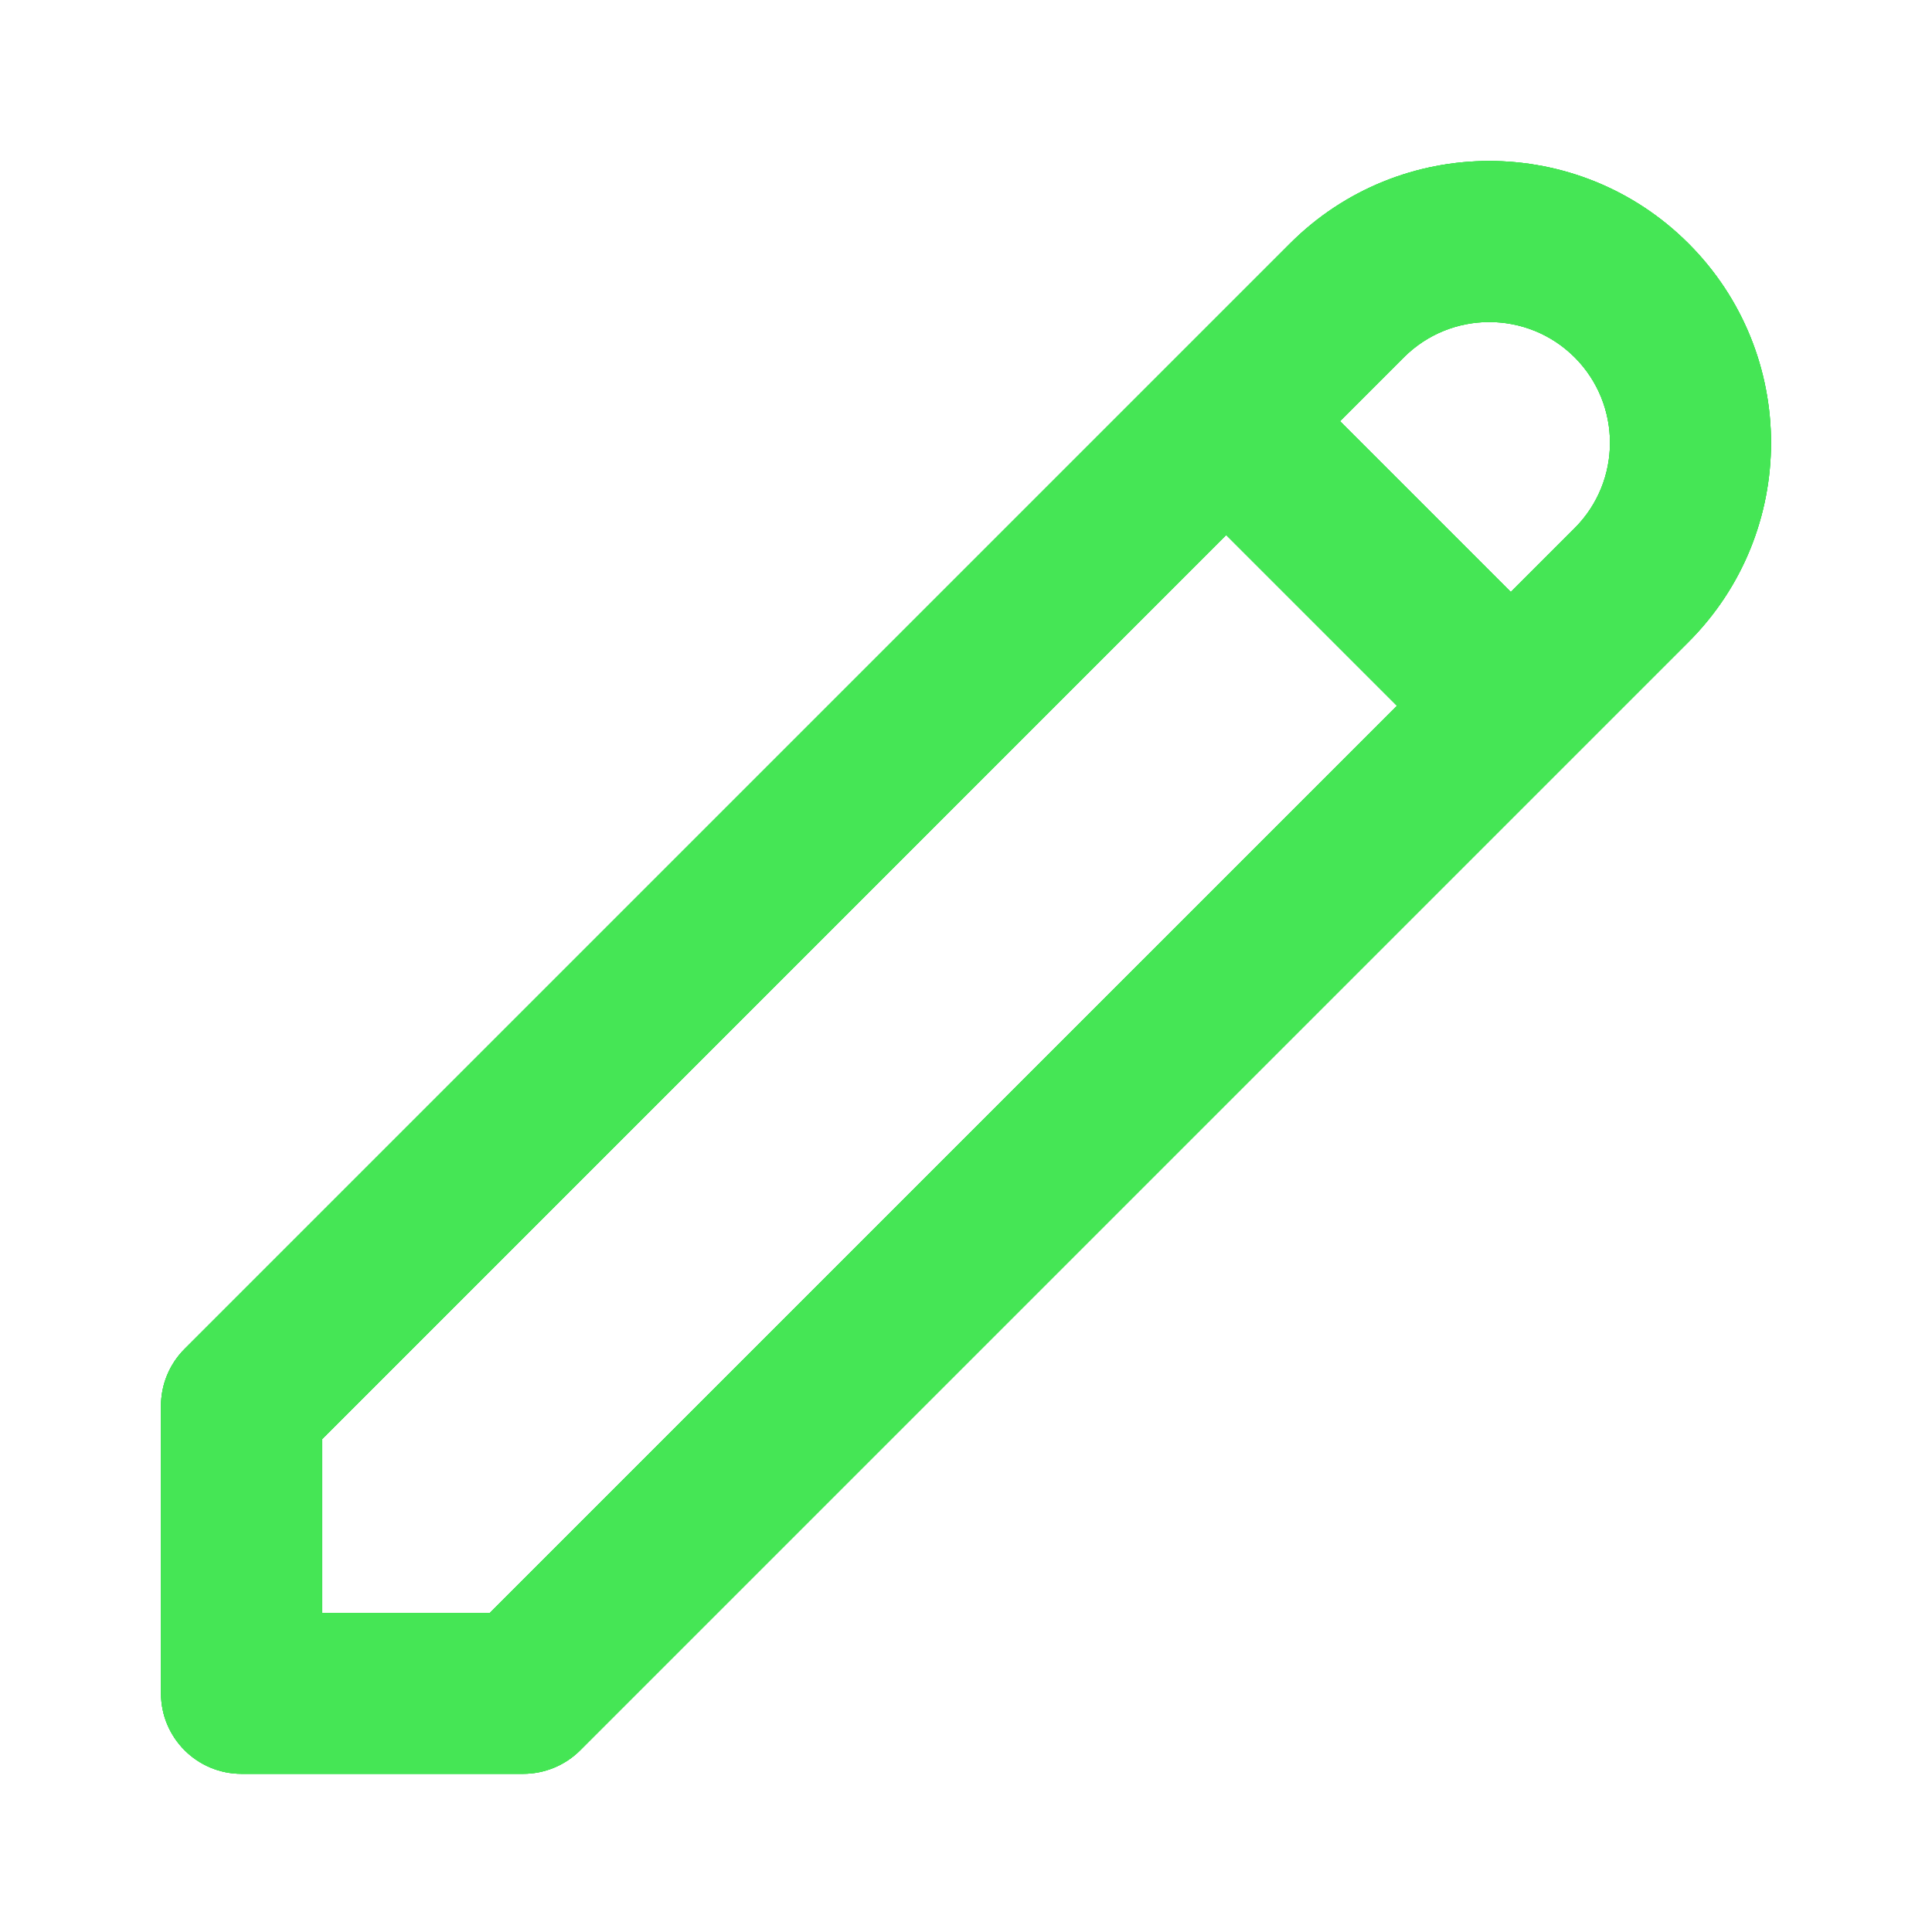
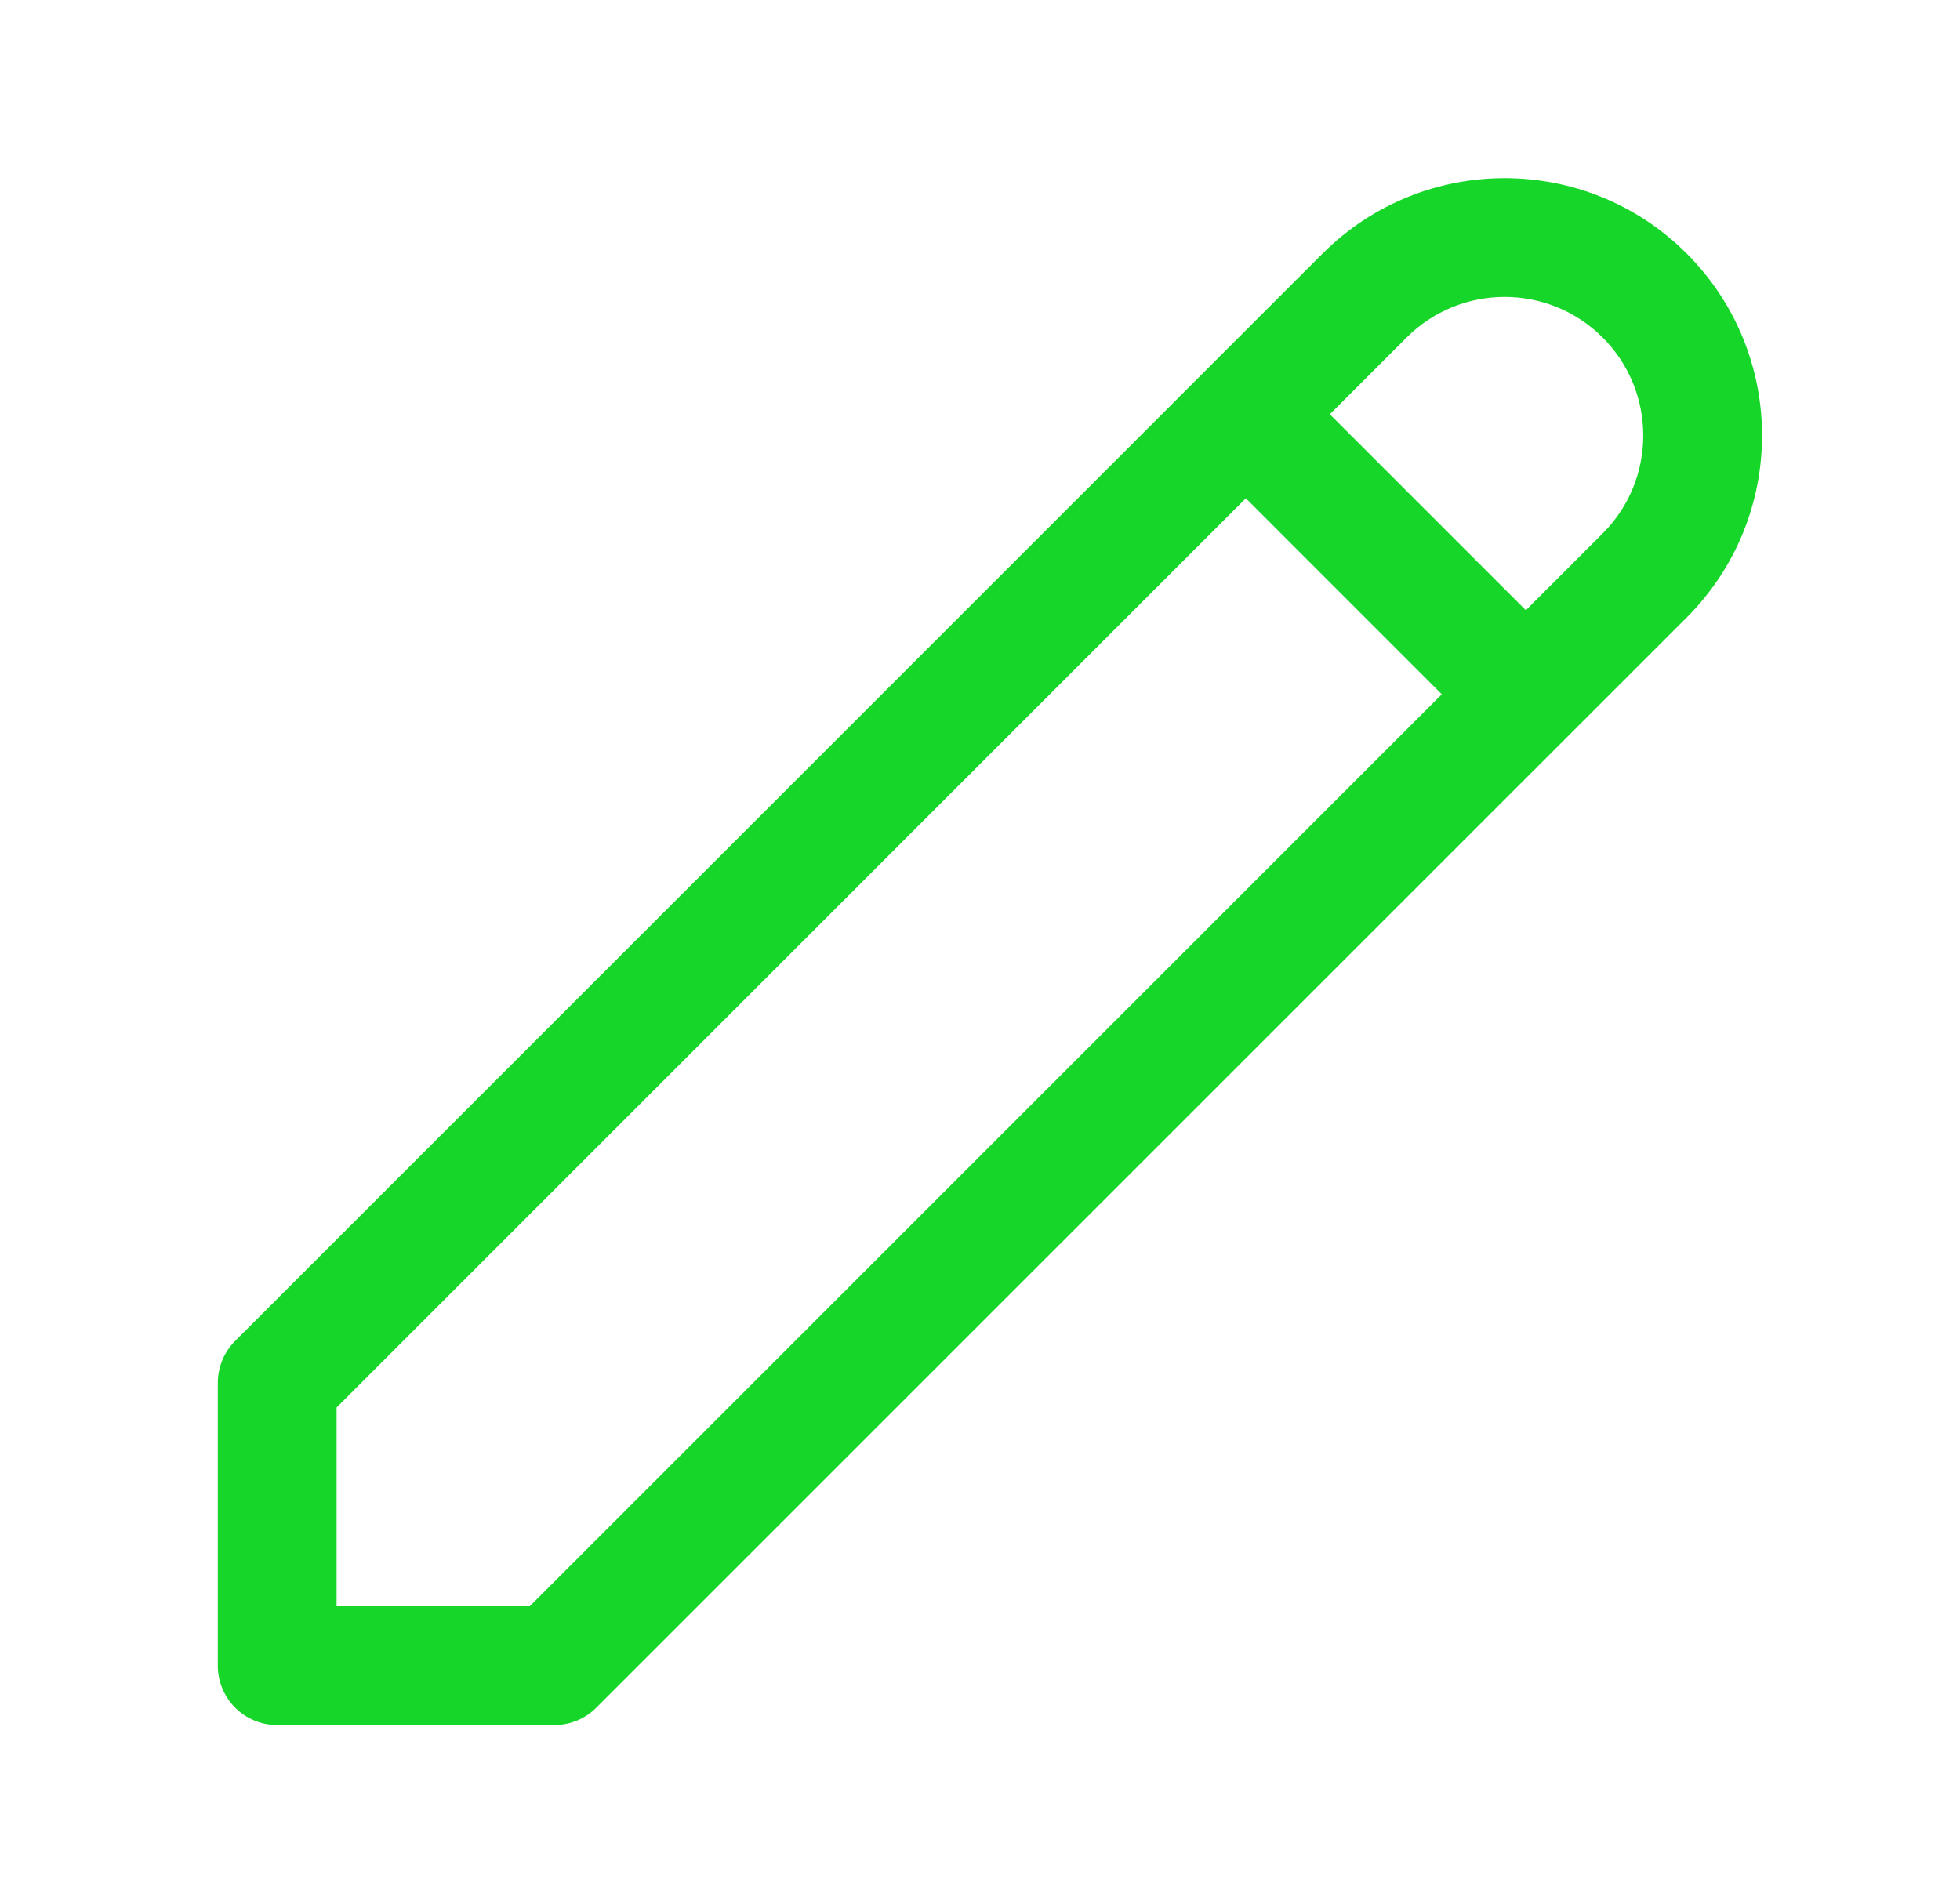
- <svg xmlns="http://www.w3.org/2000/svg" width="24" height="24" viewBox="0 0 24 24" fill="none">
-   <path d="M20.268 3.732L20.975 3.025V3.025L20.268 3.732ZM6.5 21.035V22.035C6.765 22.035 7.02 21.93 7.207 21.743L6.5 21.035ZM3 21.035H2C2 21.588 2.448 22.035 3 22.035V21.035ZM3 17.464L2.293 16.757C2.105 16.945 2 17.199 2 17.464H3ZM17.439 4.439C18.025 3.854 18.975 3.854 19.561 4.439L20.975 3.025C19.608 1.658 17.392 1.658 16.025 3.025L17.439 4.439ZM19.561 4.439C20.146 5.025 20.146 5.975 19.561 6.561L20.975 7.975C22.342 6.608 22.342 4.392 20.975 3.025L19.561 4.439ZM19.561 6.561L5.793 20.328L7.207 21.743L20.975 7.975L19.561 6.561ZM6.5 20.035H3V22.035H6.5V20.035ZM16.025 3.025L2.293 16.757L3.707 18.172L17.439 4.439L16.025 3.025ZM2 17.464V21.035H4V17.464H2ZM14.525 5.939L18.061 9.475L19.475 8.061L15.939 4.525L14.525 5.939Z" fill="#16D629" />
-   <path d="M20.268 3.732L20.975 3.025V3.025L20.268 3.732ZM6.5 21.035V22.035C6.765 22.035 7.02 21.93 7.207 21.743L6.5 21.035ZM3 21.035H2C2 21.588 2.448 22.035 3 22.035V21.035ZM3 17.464L2.293 16.757C2.105 16.945 2 17.199 2 17.464H3ZM17.439 4.439C18.025 3.854 18.975 3.854 19.561 4.439L20.975 3.025C19.608 1.658 17.392 1.658 16.025 3.025L17.439 4.439ZM19.561 4.439C20.146 5.025 20.146 5.975 19.561 6.561L20.975 7.975C22.342 6.608 22.342 4.392 20.975 3.025L19.561 4.439ZM19.561 6.561L5.793 20.328L7.207 21.743L20.975 7.975L19.561 6.561ZM6.5 20.035H3V22.035H6.5V20.035ZM16.025 3.025L2.293 16.757L3.707 18.172L17.439 4.439L16.025 3.025ZM2 17.464V21.035H4V17.464H2ZM14.525 5.939L18.061 9.475L19.475 8.061L15.939 4.525L14.525 5.939Z" fill="#2EDB43" />
-   <path d="M20.268 3.732L20.975 3.025V3.025L20.268 3.732ZM6.5 21.035V22.035C6.765 22.035 7.02 21.93 7.207 21.743L6.5 21.035ZM3 21.035H2C2 21.588 2.448 22.035 3 22.035V21.035ZM3 17.464L2.293 16.757C2.105 16.945 2 17.199 2 17.464H3ZM17.439 4.439C18.025 3.854 18.975 3.854 19.561 4.439L20.975 3.025C19.608 1.658 17.392 1.658 16.025 3.025L17.439 4.439ZM19.561 4.439C20.146 5.025 20.146 5.975 19.561 6.561L20.975 7.975C22.342 6.608 22.342 4.392 20.975 3.025L19.561 4.439ZM19.561 6.561L5.793 20.328L7.207 21.743L20.975 7.975L19.561 6.561ZM6.5 20.035H3V22.035H6.5V20.035ZM16.025 3.025L2.293 16.757L3.707 18.172L17.439 4.439L16.025 3.025ZM2 17.464V21.035H4V17.464H2ZM14.525 5.939L18.061 9.475L19.475 8.061L15.939 4.525L14.525 5.939Z" fill="#45E655" />
+ <svg xmlns="http://www.w3.org/2000/svg" width="33" height="32" viewBox="0 0 33 32" fill="none">
+   <path d="M27.69 4.976L28.398 4.269V4.269L27.69 4.976ZM9.333 28.047V29.047C9.599 29.047 9.853 28.942 10.04 28.754L9.333 28.047ZM4.667 28.047H3.667C3.667 28.6 4.114 29.047 4.667 29.047V28.047ZM4.667 23.286L3.96 22.579C3.772 22.766 3.667 23.021 3.667 23.286H4.667ZM23.683 5.683C24.595 4.772 26.072 4.772 26.983 5.683L28.398 4.269C26.705 2.577 23.962 2.577 22.269 4.269L23.683 5.683ZM26.983 5.683C27.895 6.595 27.895 8.072 26.983 8.983L28.398 10.398C30.09 8.705 30.09 5.961 28.398 4.269L26.983 5.683ZM26.983 8.983L8.626 27.34L10.04 28.754L28.398 10.398L26.983 8.983ZM9.333 27.047H4.667V29.047H9.333V27.047ZM22.269 4.269L3.96 22.579L5.374 23.993L23.683 5.683L22.269 4.269ZM3.667 23.286V28.047H5.667V23.286H3.667ZM20.269 7.683L24.983 12.398L26.398 10.983L21.683 6.269L20.269 7.683Z" fill="#16D629" />
</svg>
